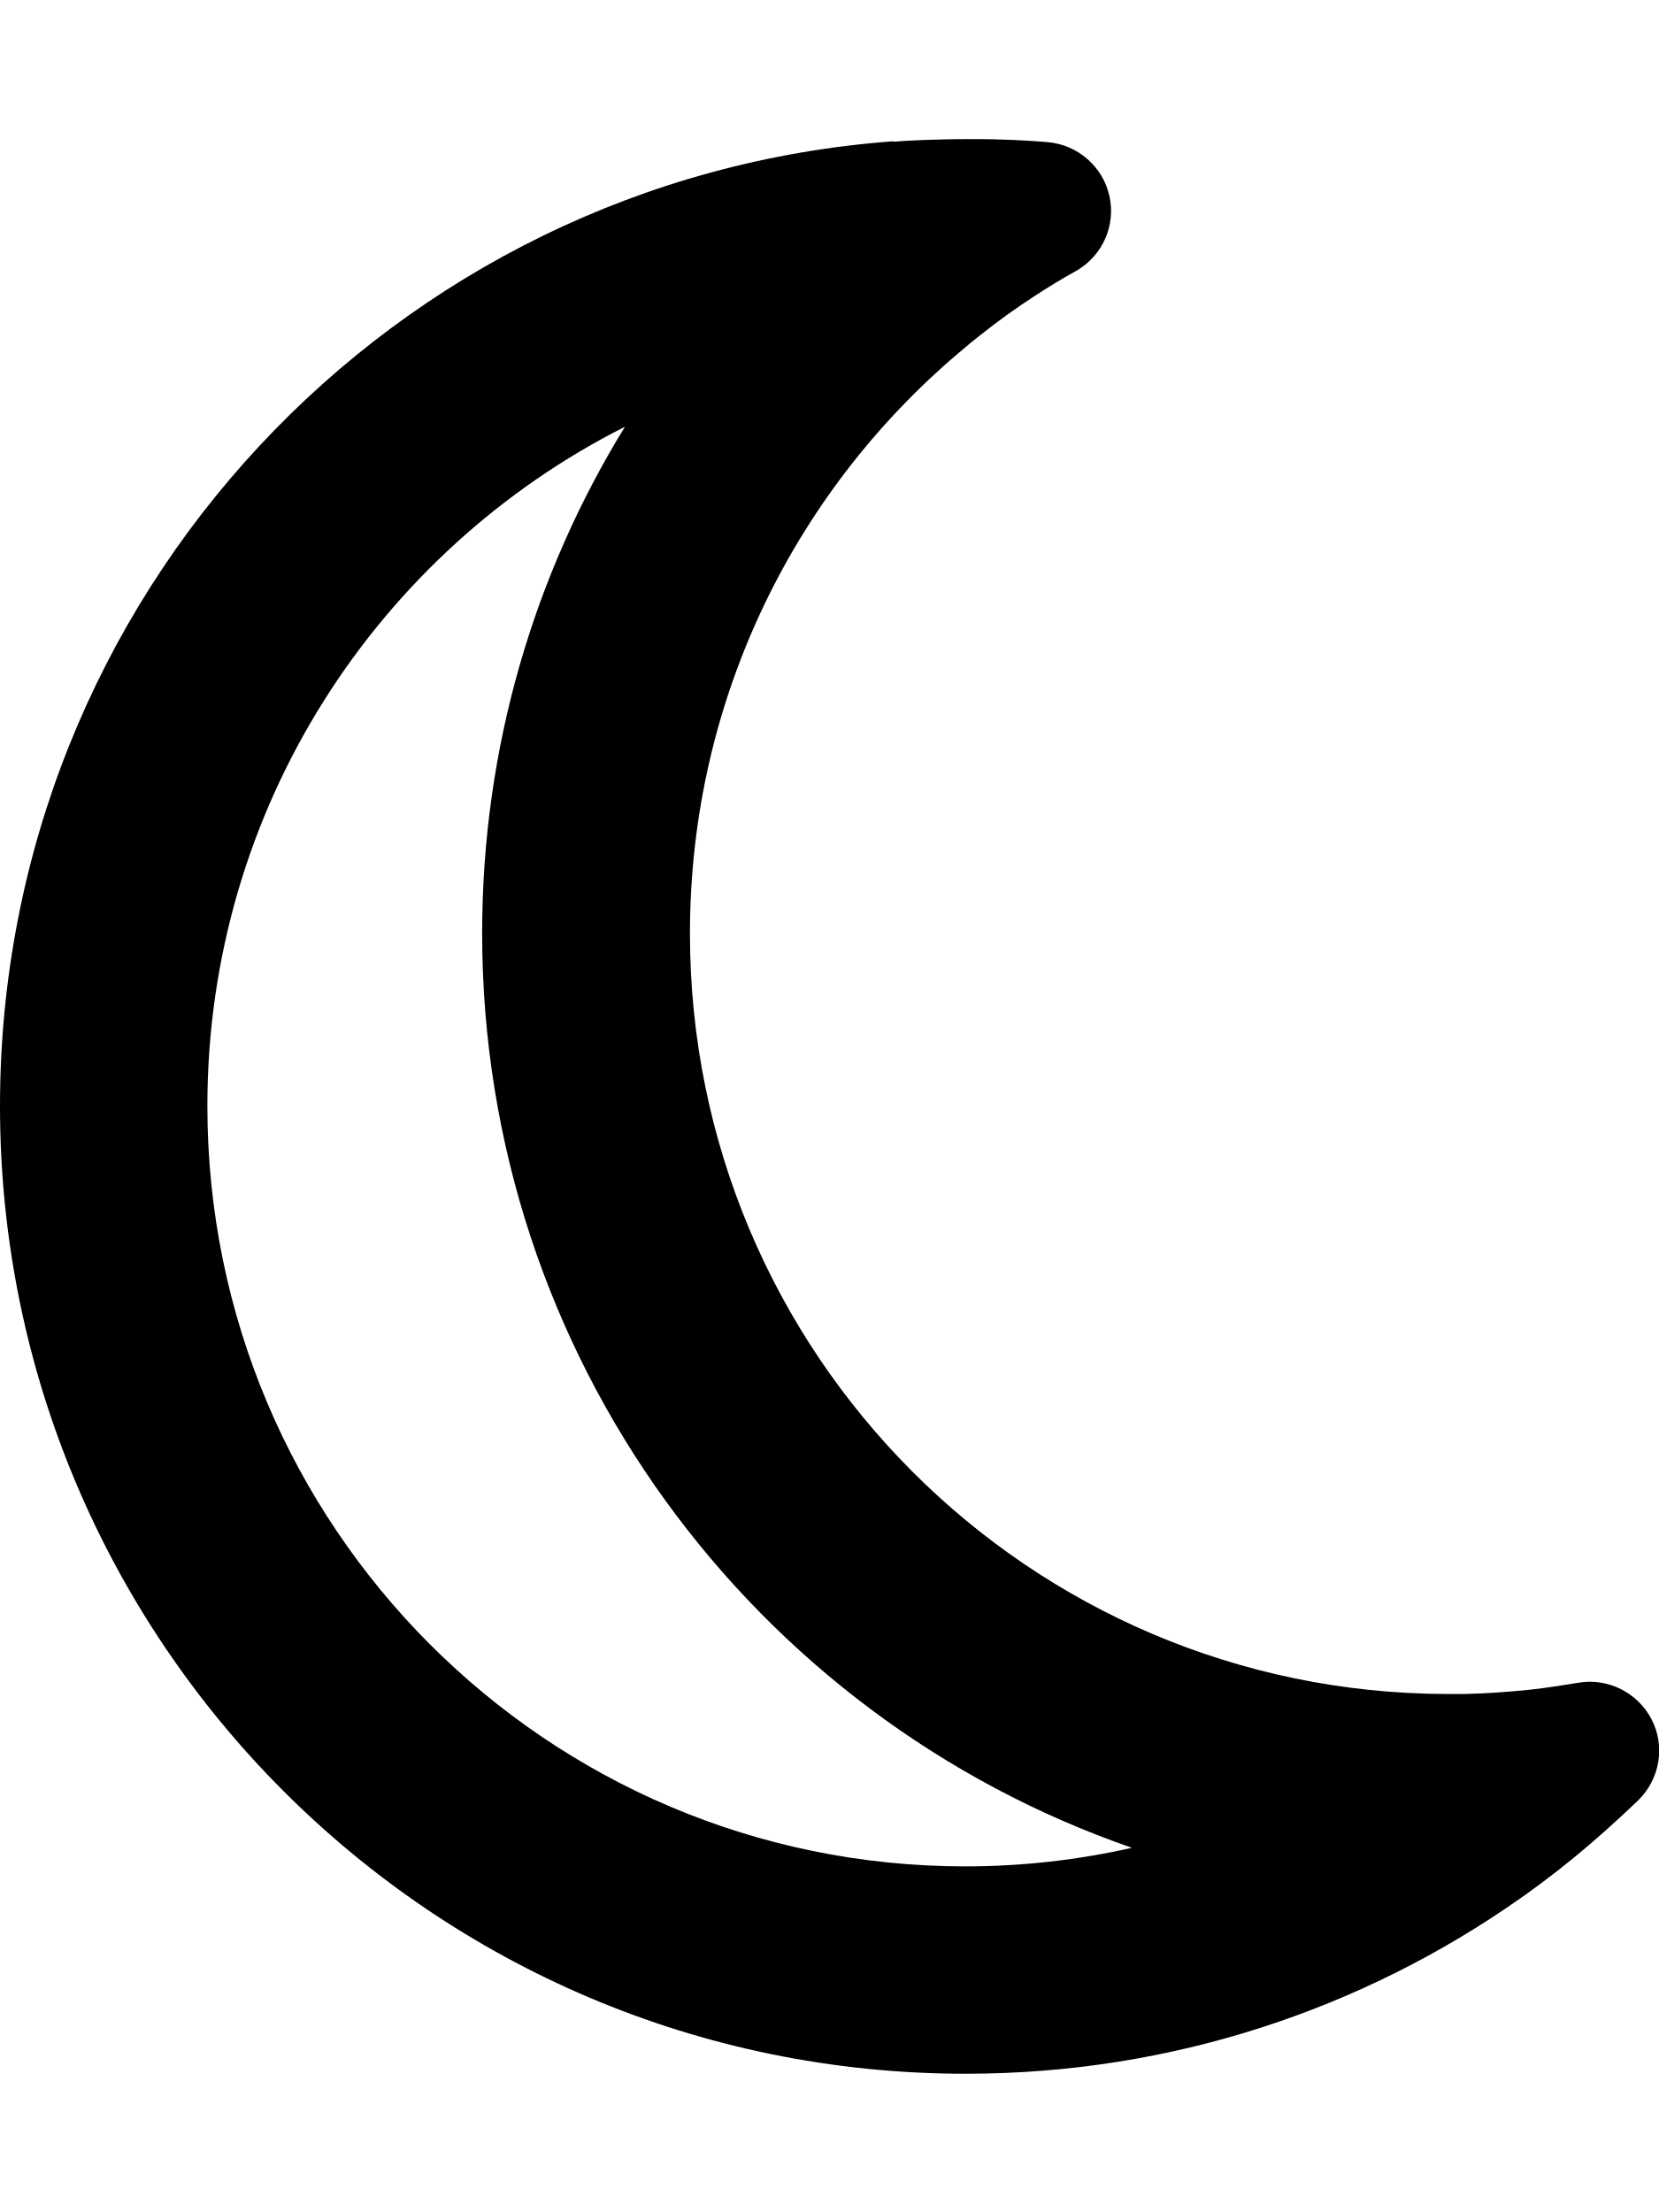
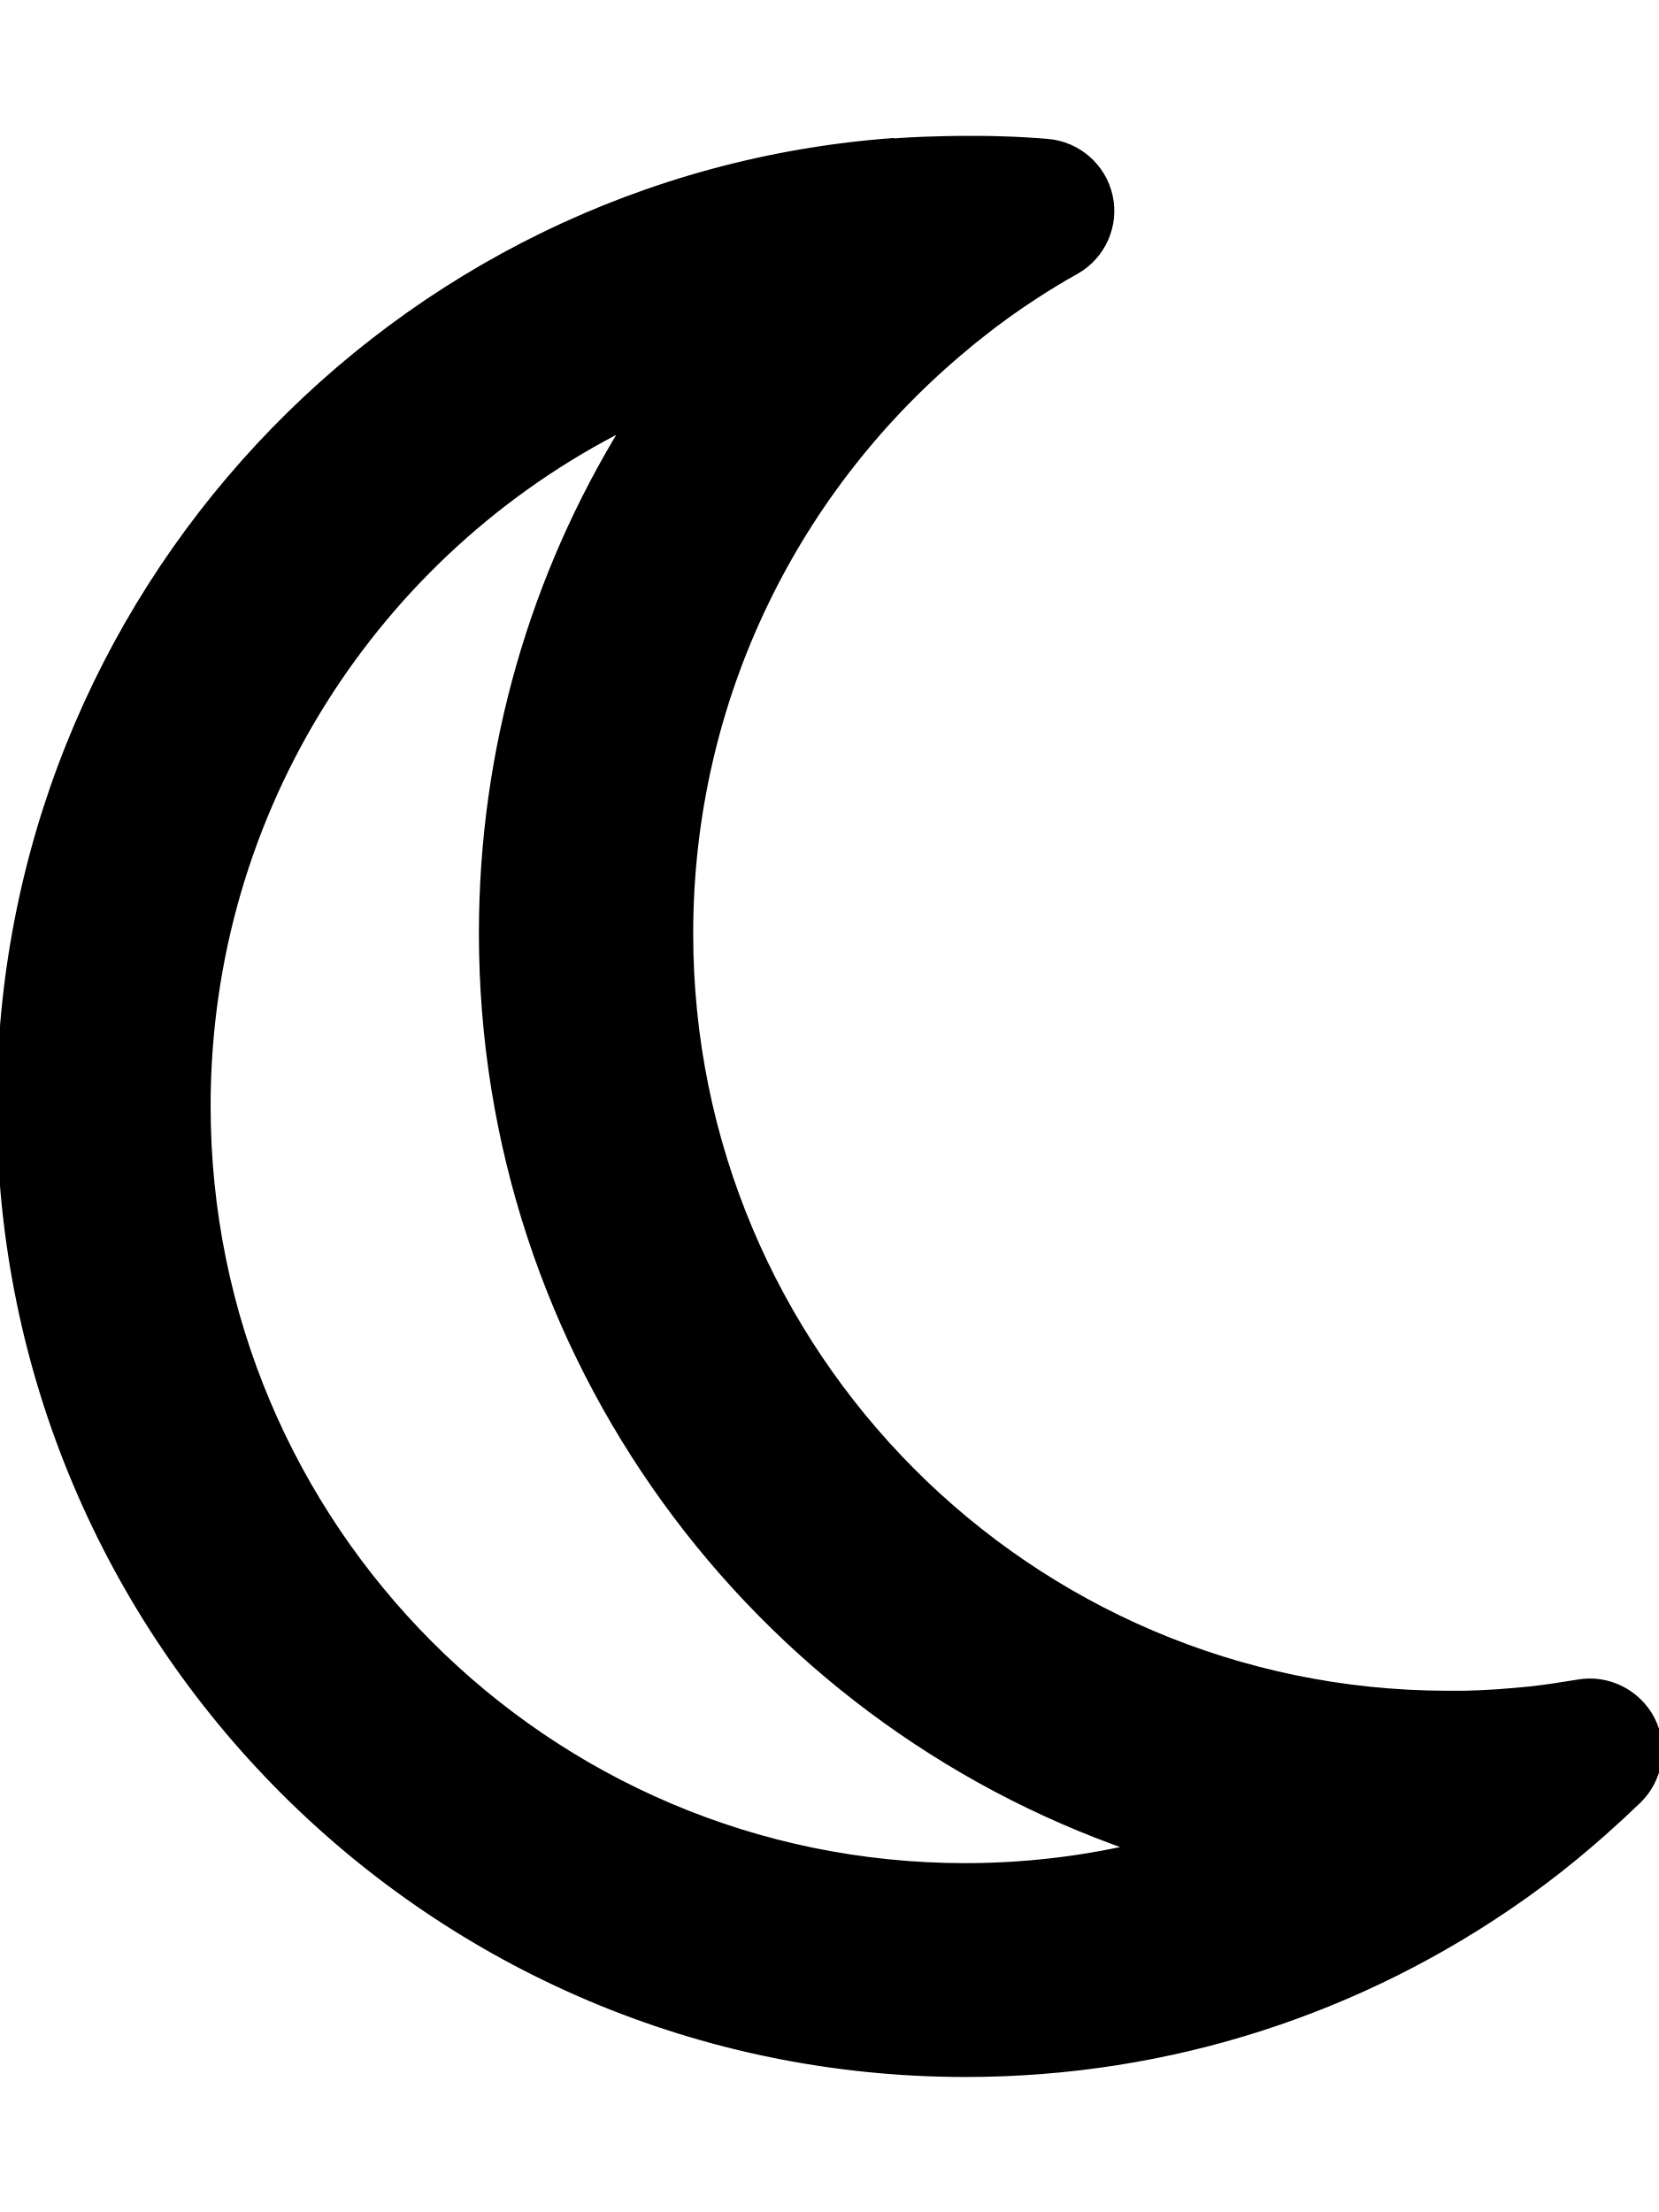
<svg xmlns="http://www.w3.org/2000/svg" class="svg" viewBox="0 0 384 512">
-   <path d="M144.7 98.7c-21 34.1-33.1 74.3-33.1 117.3 0 98 62.8 181.4 150.4 211.7-12.4 2.8-25.3 4.3-38.6 4.3C126.6 432 48 353.3 48 256c0-68.9 39.4-128.4 96.8-157.3zm62.1-66C91.1 41.2 0 137.9 0 256c0 123.7 100 224 223.5 224 47.8 0 92-15 128.4-40.6 1.9-1.3 3.7-2.7 5.5-4 4.8-3.6 9.4-7.4 13.9-11.4 2.7-2.4 5.3-4.8 7.9-7.3 5-4.9 6.3-12.5 3.1-18.7s-10.1-9.7-17-8.5c-3.7.6-7.4 1.2-11.1 1.6-5 .5-10.1.9-15.3 1h-4c-96.8-.2-175.2-78.9-175.2-176 0-54.8 24.9-103.7 64.1-136 1-.9 2.1-1.7 3.2-2.6 4-3.2 8.2-6.2 12.5-9 3.1-2 6.3-4 9.6-5.8 6.1-3.5 9.2-10.5 7.7-17.3s-7.3-11.9-14.3-12.5c-3.6-.3-7.1-.5-10.7-.6-2.7-.1-5.5-.1-8.2-.1-3.3 0-6.5.1-9.8.2-2.3.1-4.6.2-6.9.4z" />
+   <path d="M144.7 98.7c-21 34.1-33.1 74.3-33.1 117.3 0 98 62.8 181.4 150.4 211.7-12.4 2.8-25.3 4.3-38.6 4.3C126.6 432 48 353.3 48 256c0-68.9 39.4-128.4 96.8-157.3zm62.1-66C91.1 41.2 0 137.9 0 256c0 123.7 100 224 223.5 224 47.8 0 92-15 128.4-40.6 1.9-1.3 3.7-2.7 5.5-4 4.8-3.6 9.4-7.4 13.9-11.4 2.7-2.4 5.3-4.8 7.9-7.3 5-4.9 6.3-12.5 3.1-18.7s-10.1-9.7-17-8.5c-3.7.6-7.4 1.2-11.1 1.6-5 .5-10.1.9-15.3 1h-4c-96.8-.2-175.2-78.9-175.2-176 0-54.8 24.9-103.7 64.1-136 1-.9 2.1-1.7 3.2-2.6 4-3.2 8.2-6.2 12.5-9 3.1-2 6.3-4 9.6-5.8 6.1-3.5 9.2-10.5 7.7-17.3s-7.3-11.9-14.3-12.5c-3.6-.3-7.1-.5-10.7-.6-2.7-.1-5.5-.1-8.2-.1-3.3 0-6.5.1-9.8.2-2.3.1-4.6.2-6.9.4z" stroke="currentColor" stroke-width="1.5" stroke-linecap="round" stroke-linejoin="round" />
</svg>
